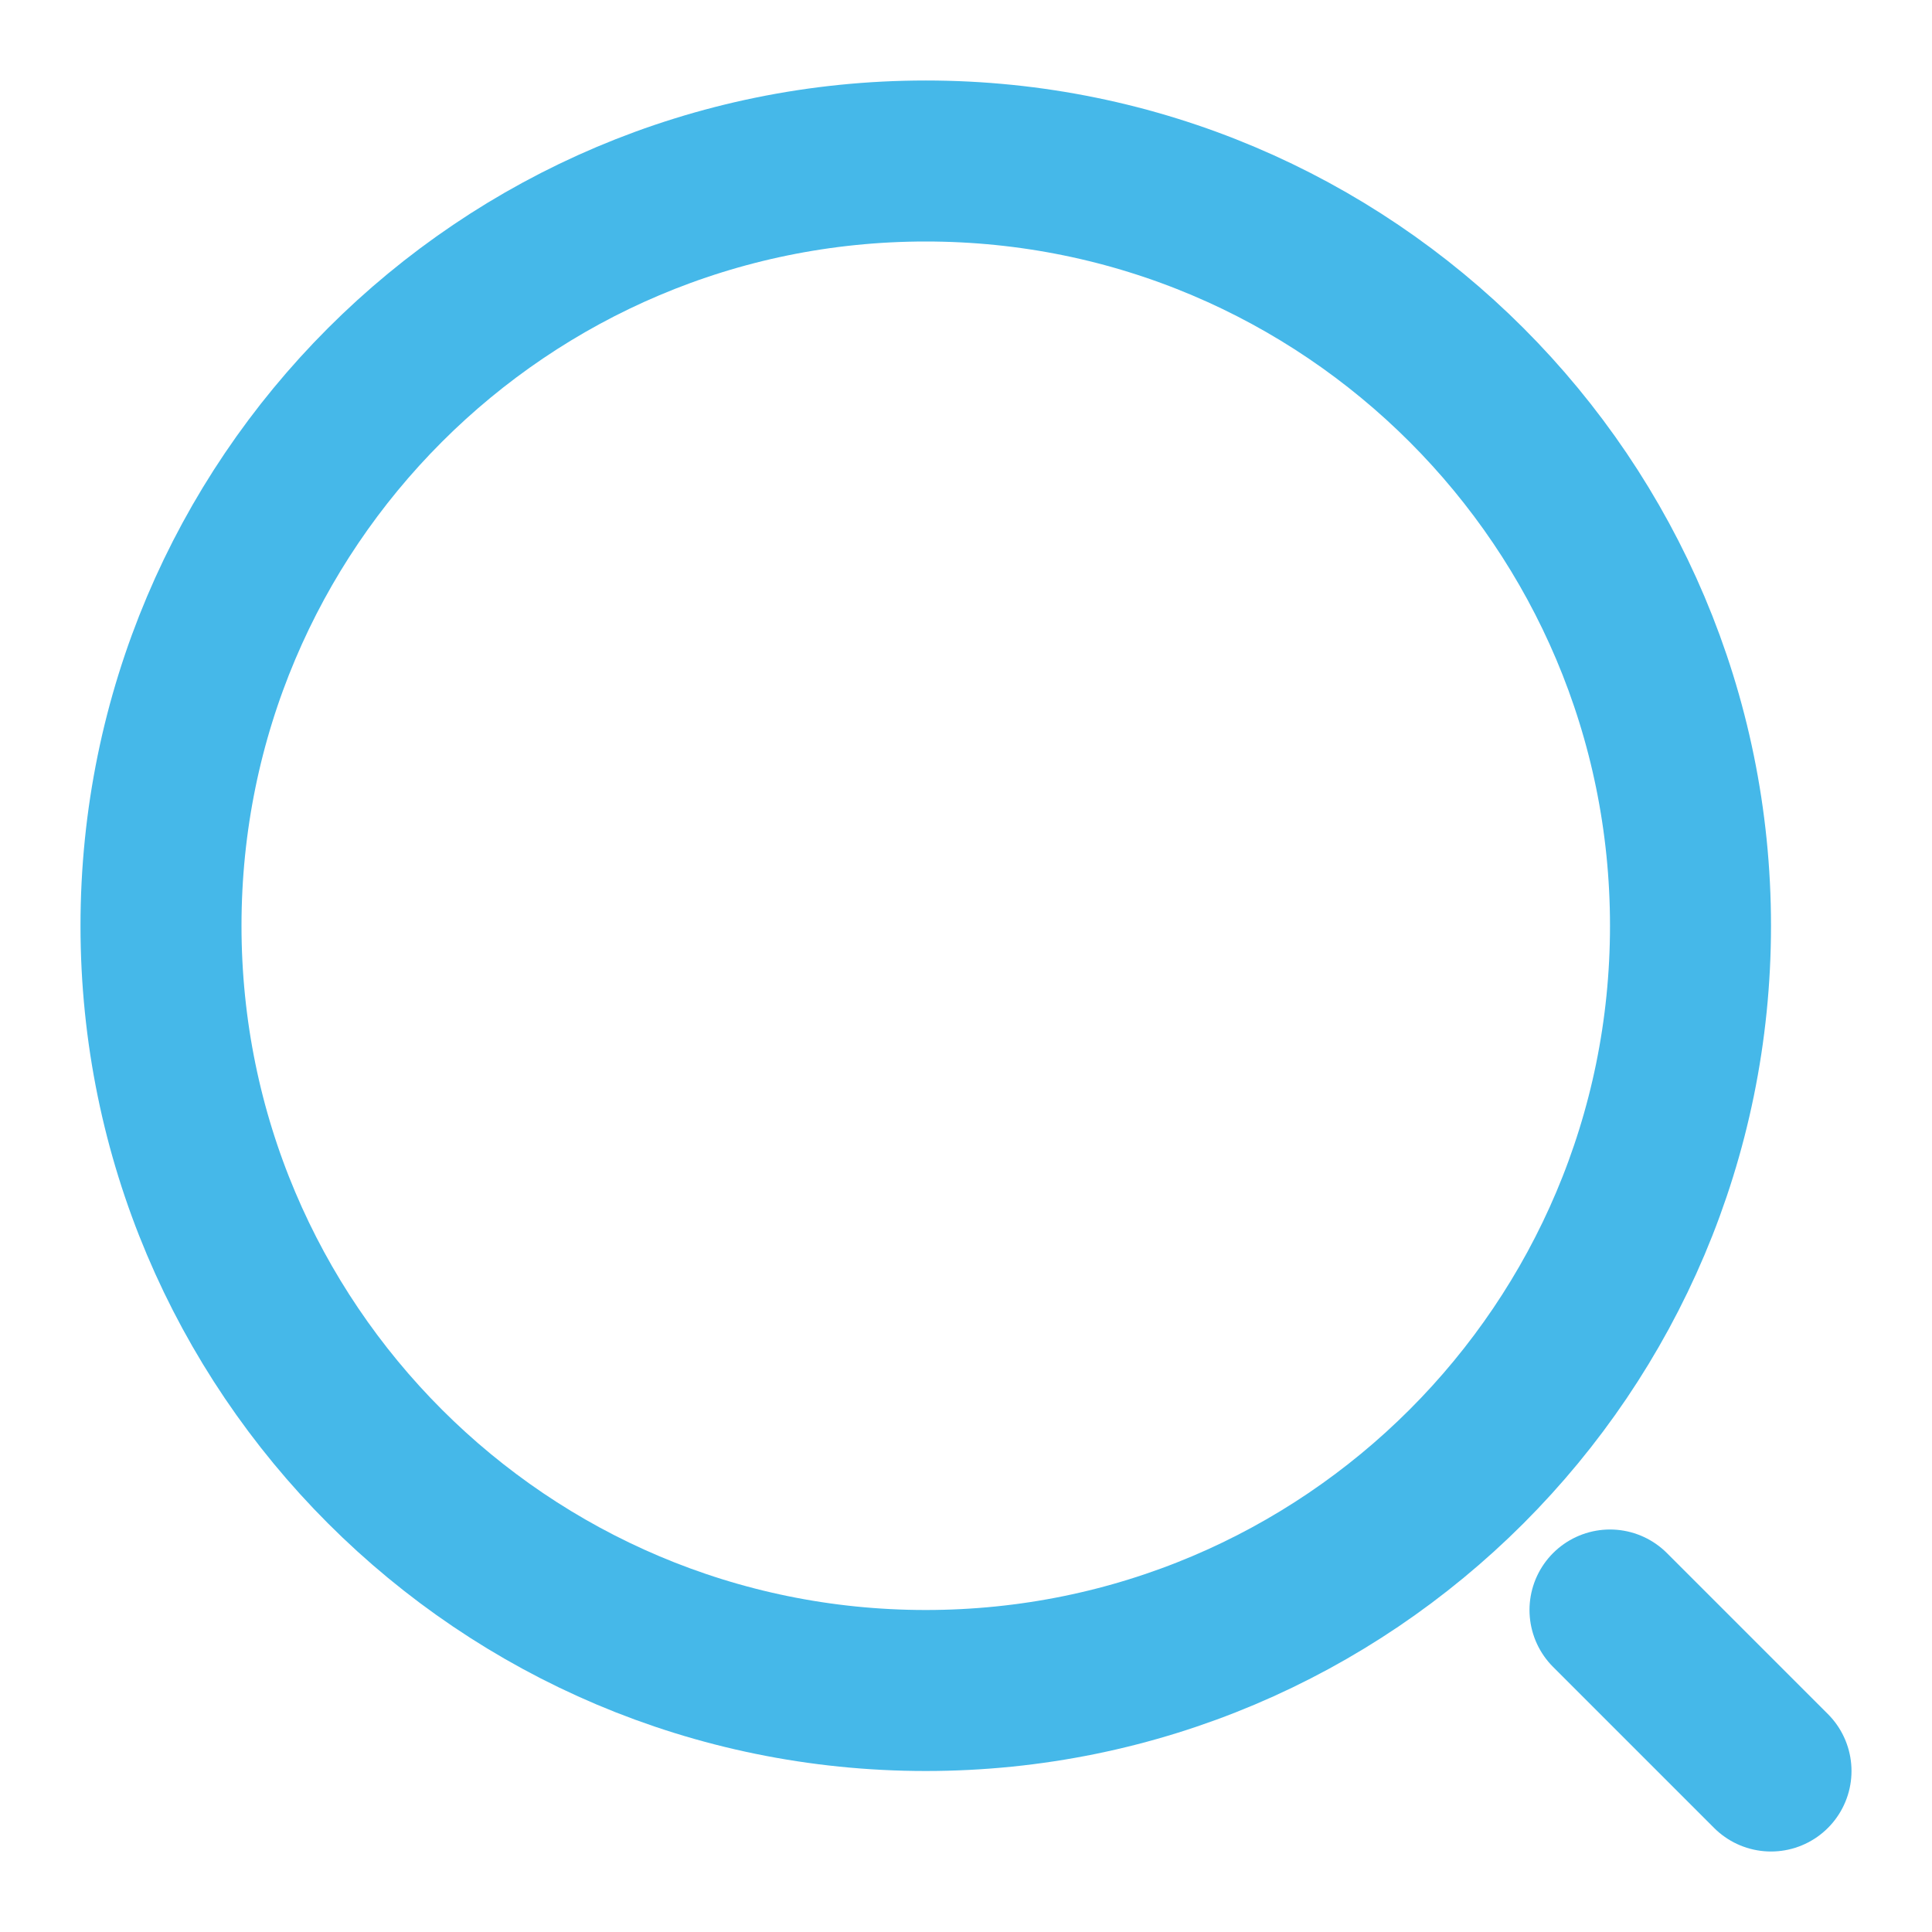
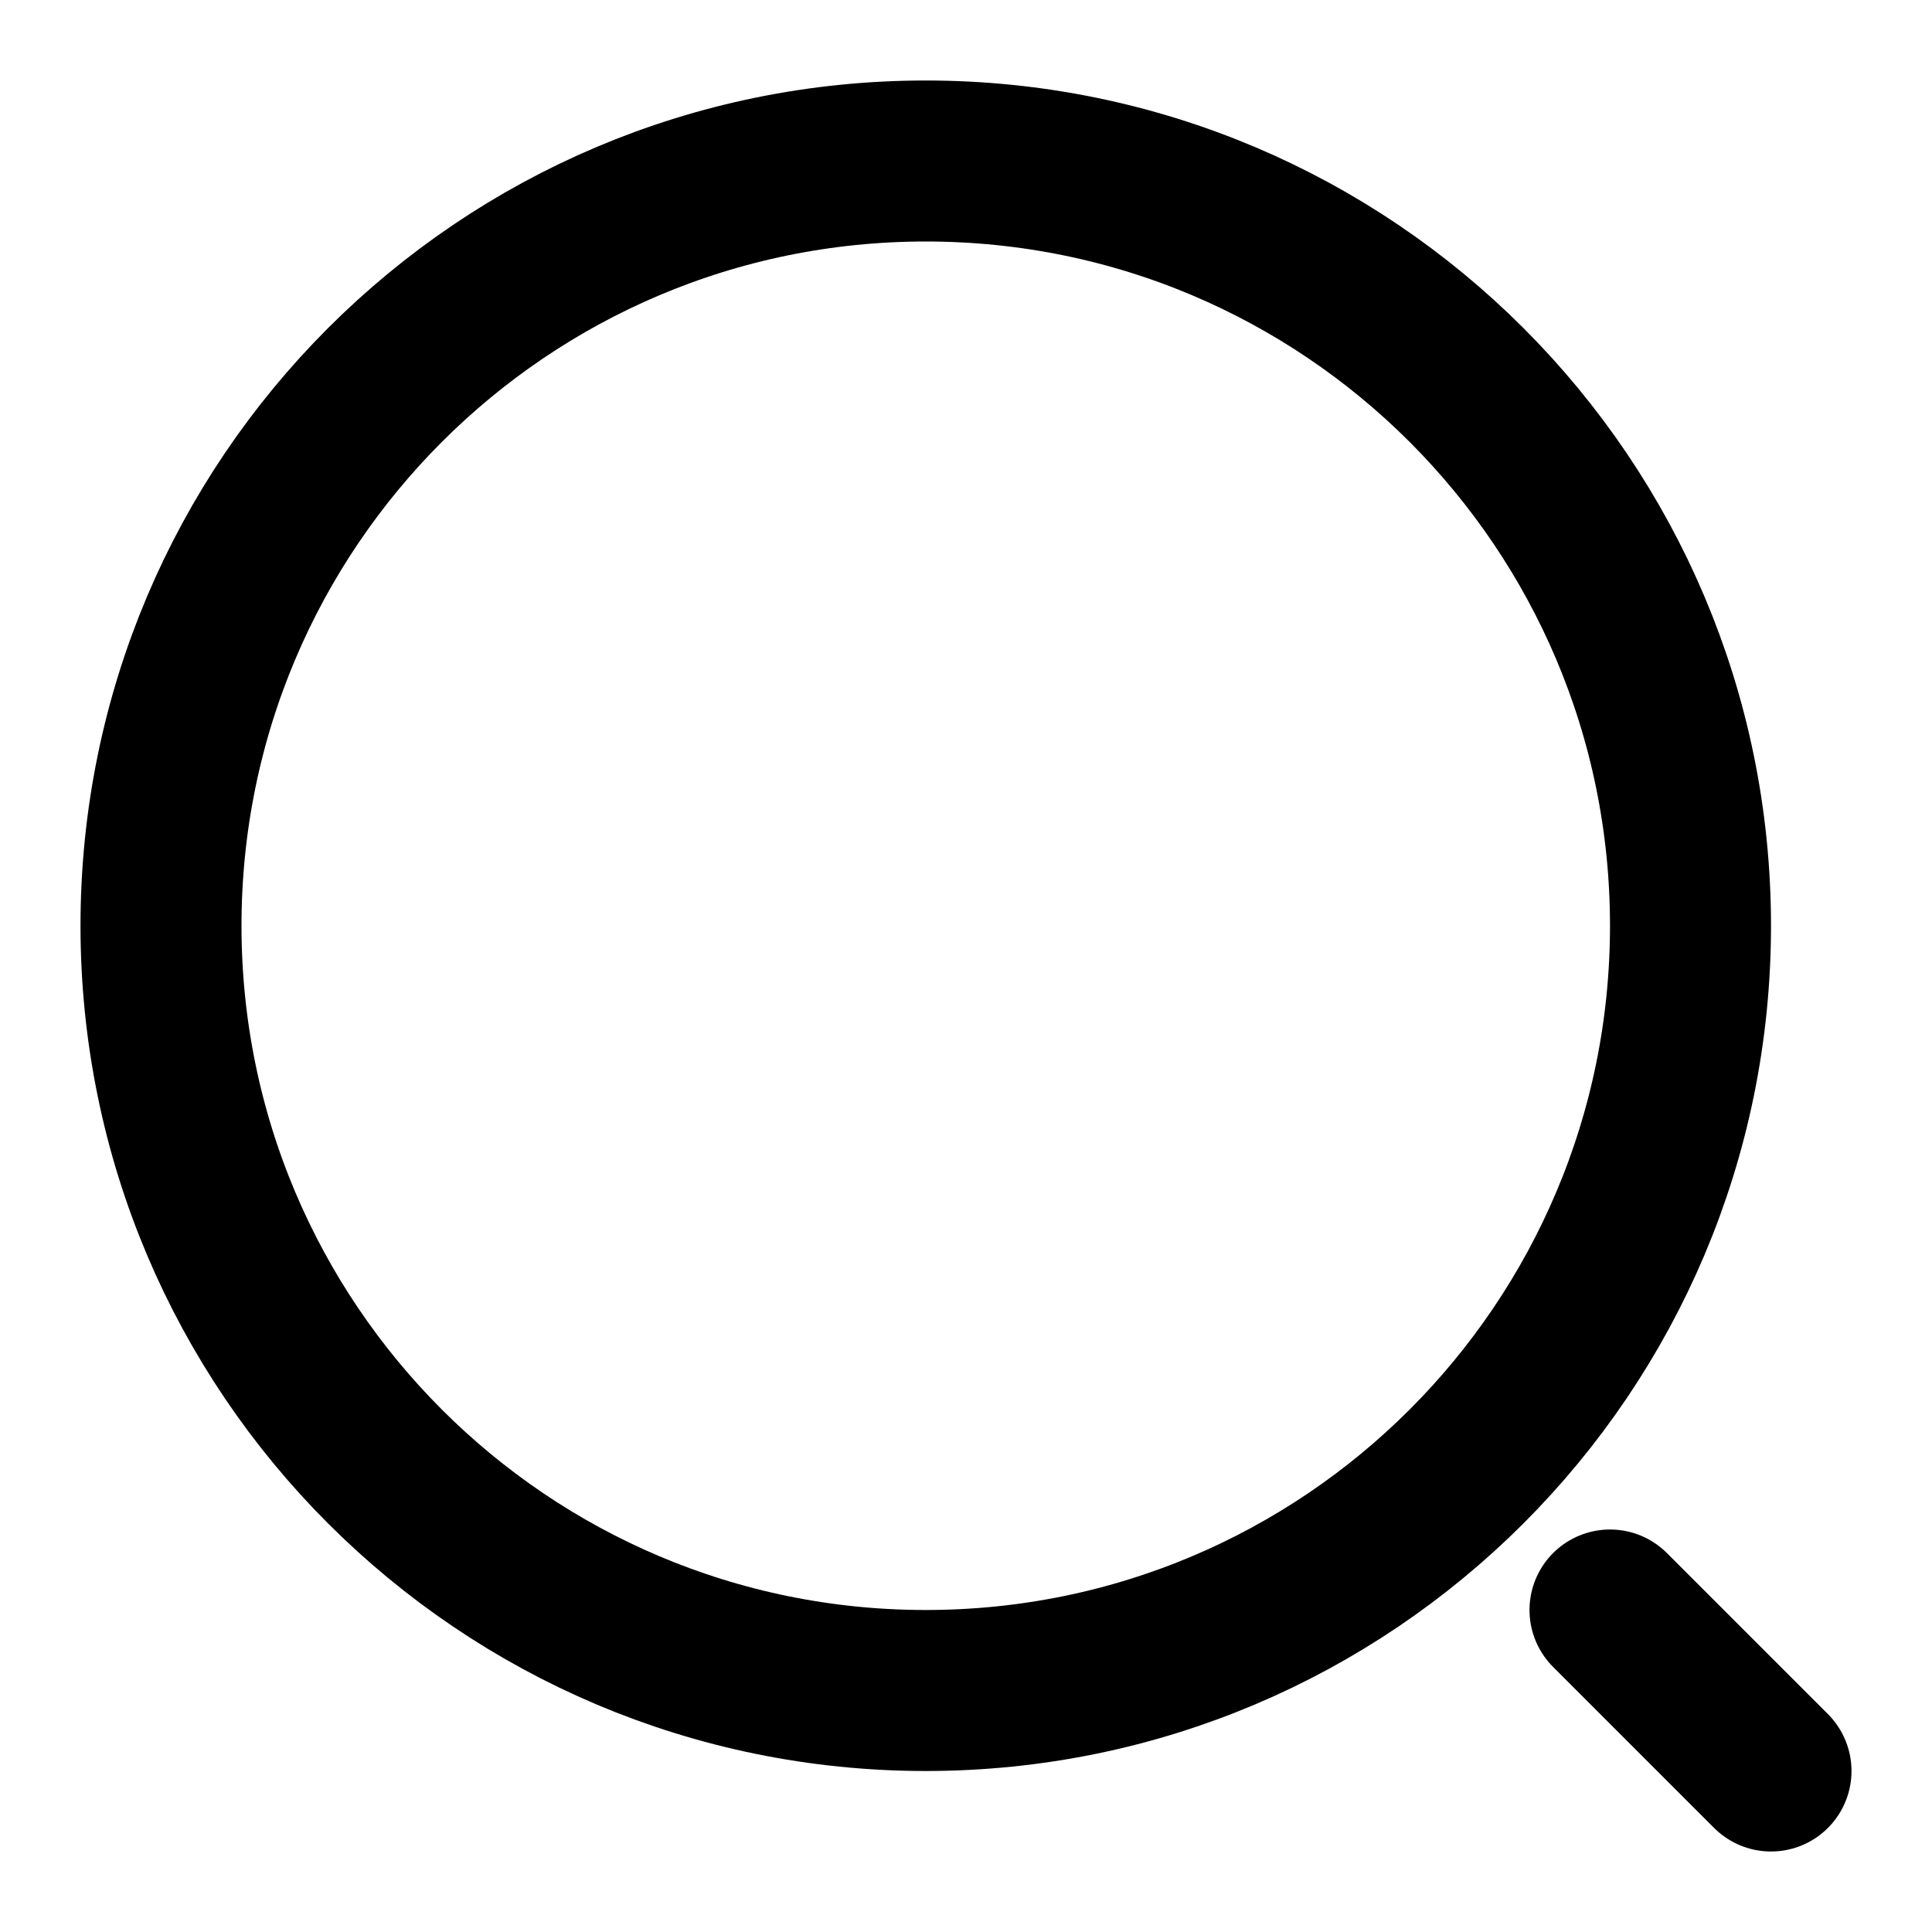
<svg xmlns="http://www.w3.org/2000/svg" width="24" height="24" viewBox="0 0 24 24" fill="none">
  <g id="vuesax/linear/search-normal">
    <g id="search-normal">
-       <path id="Vector" d="M11.5 21C16.747 21 21 16.747 21 11.5C21 6.253 16.747 2 11.5 2C6.253 2 2 6.253 2 11.5C2 16.747 6.253 21 11.5 21Z" stroke="#45B8E9" stroke-width="2" stroke-linecap="round" stroke-linejoin="round" />
-       <path id="Vector_2" d="M22 22L20 20" stroke="#45B8E9" stroke-width="2" stroke-linecap="round" stroke-linejoin="round" />
+       <path id="Vector" d="M11.5 21C16.747 21 21 16.747 21 11.5C21 6.253 16.747 2 11.5 2C6.253 2 2 6.253 2 11.5C2 16.747 6.253 21 11.5 21Z" stroke="currentColor" stroke-width="2" stroke-linecap="round" stroke-linejoin="round" />
+       <path id="Vector_2" d="M22 22L20 20" stroke="currentColor" stroke-width="2" stroke-linecap="round" stroke-linejoin="round" />
    </g>
  </g>
</svg>
